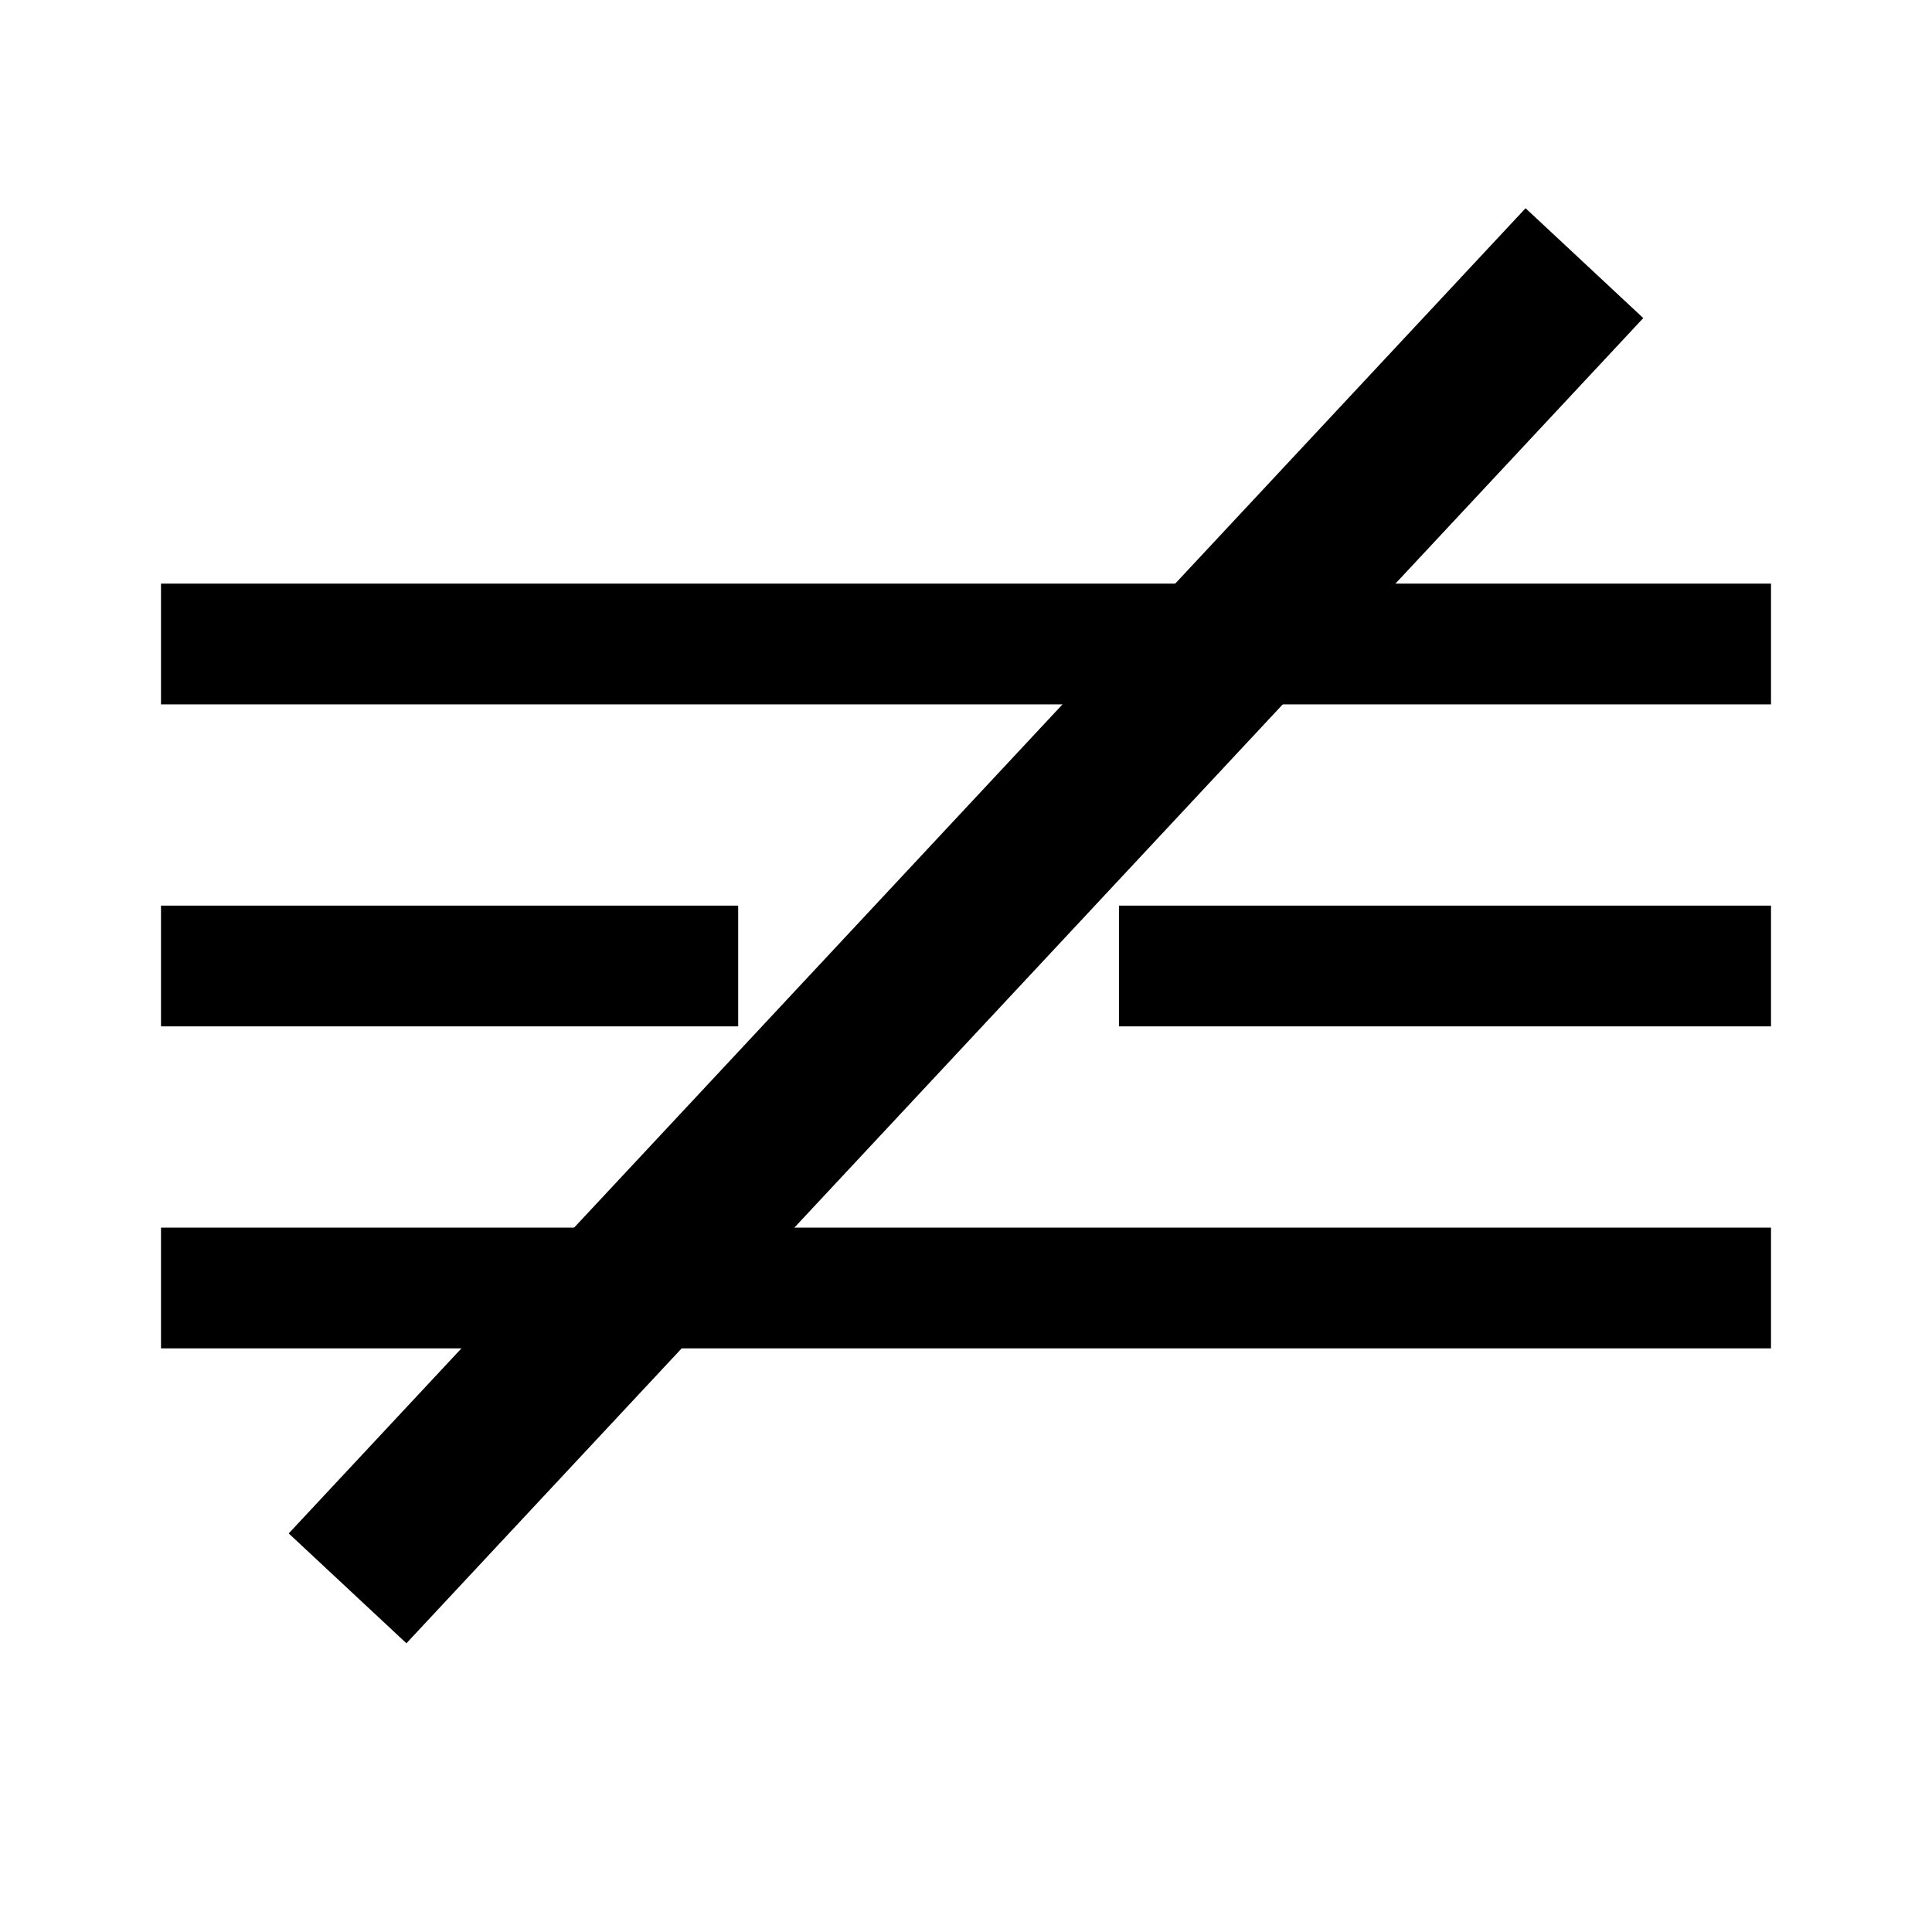
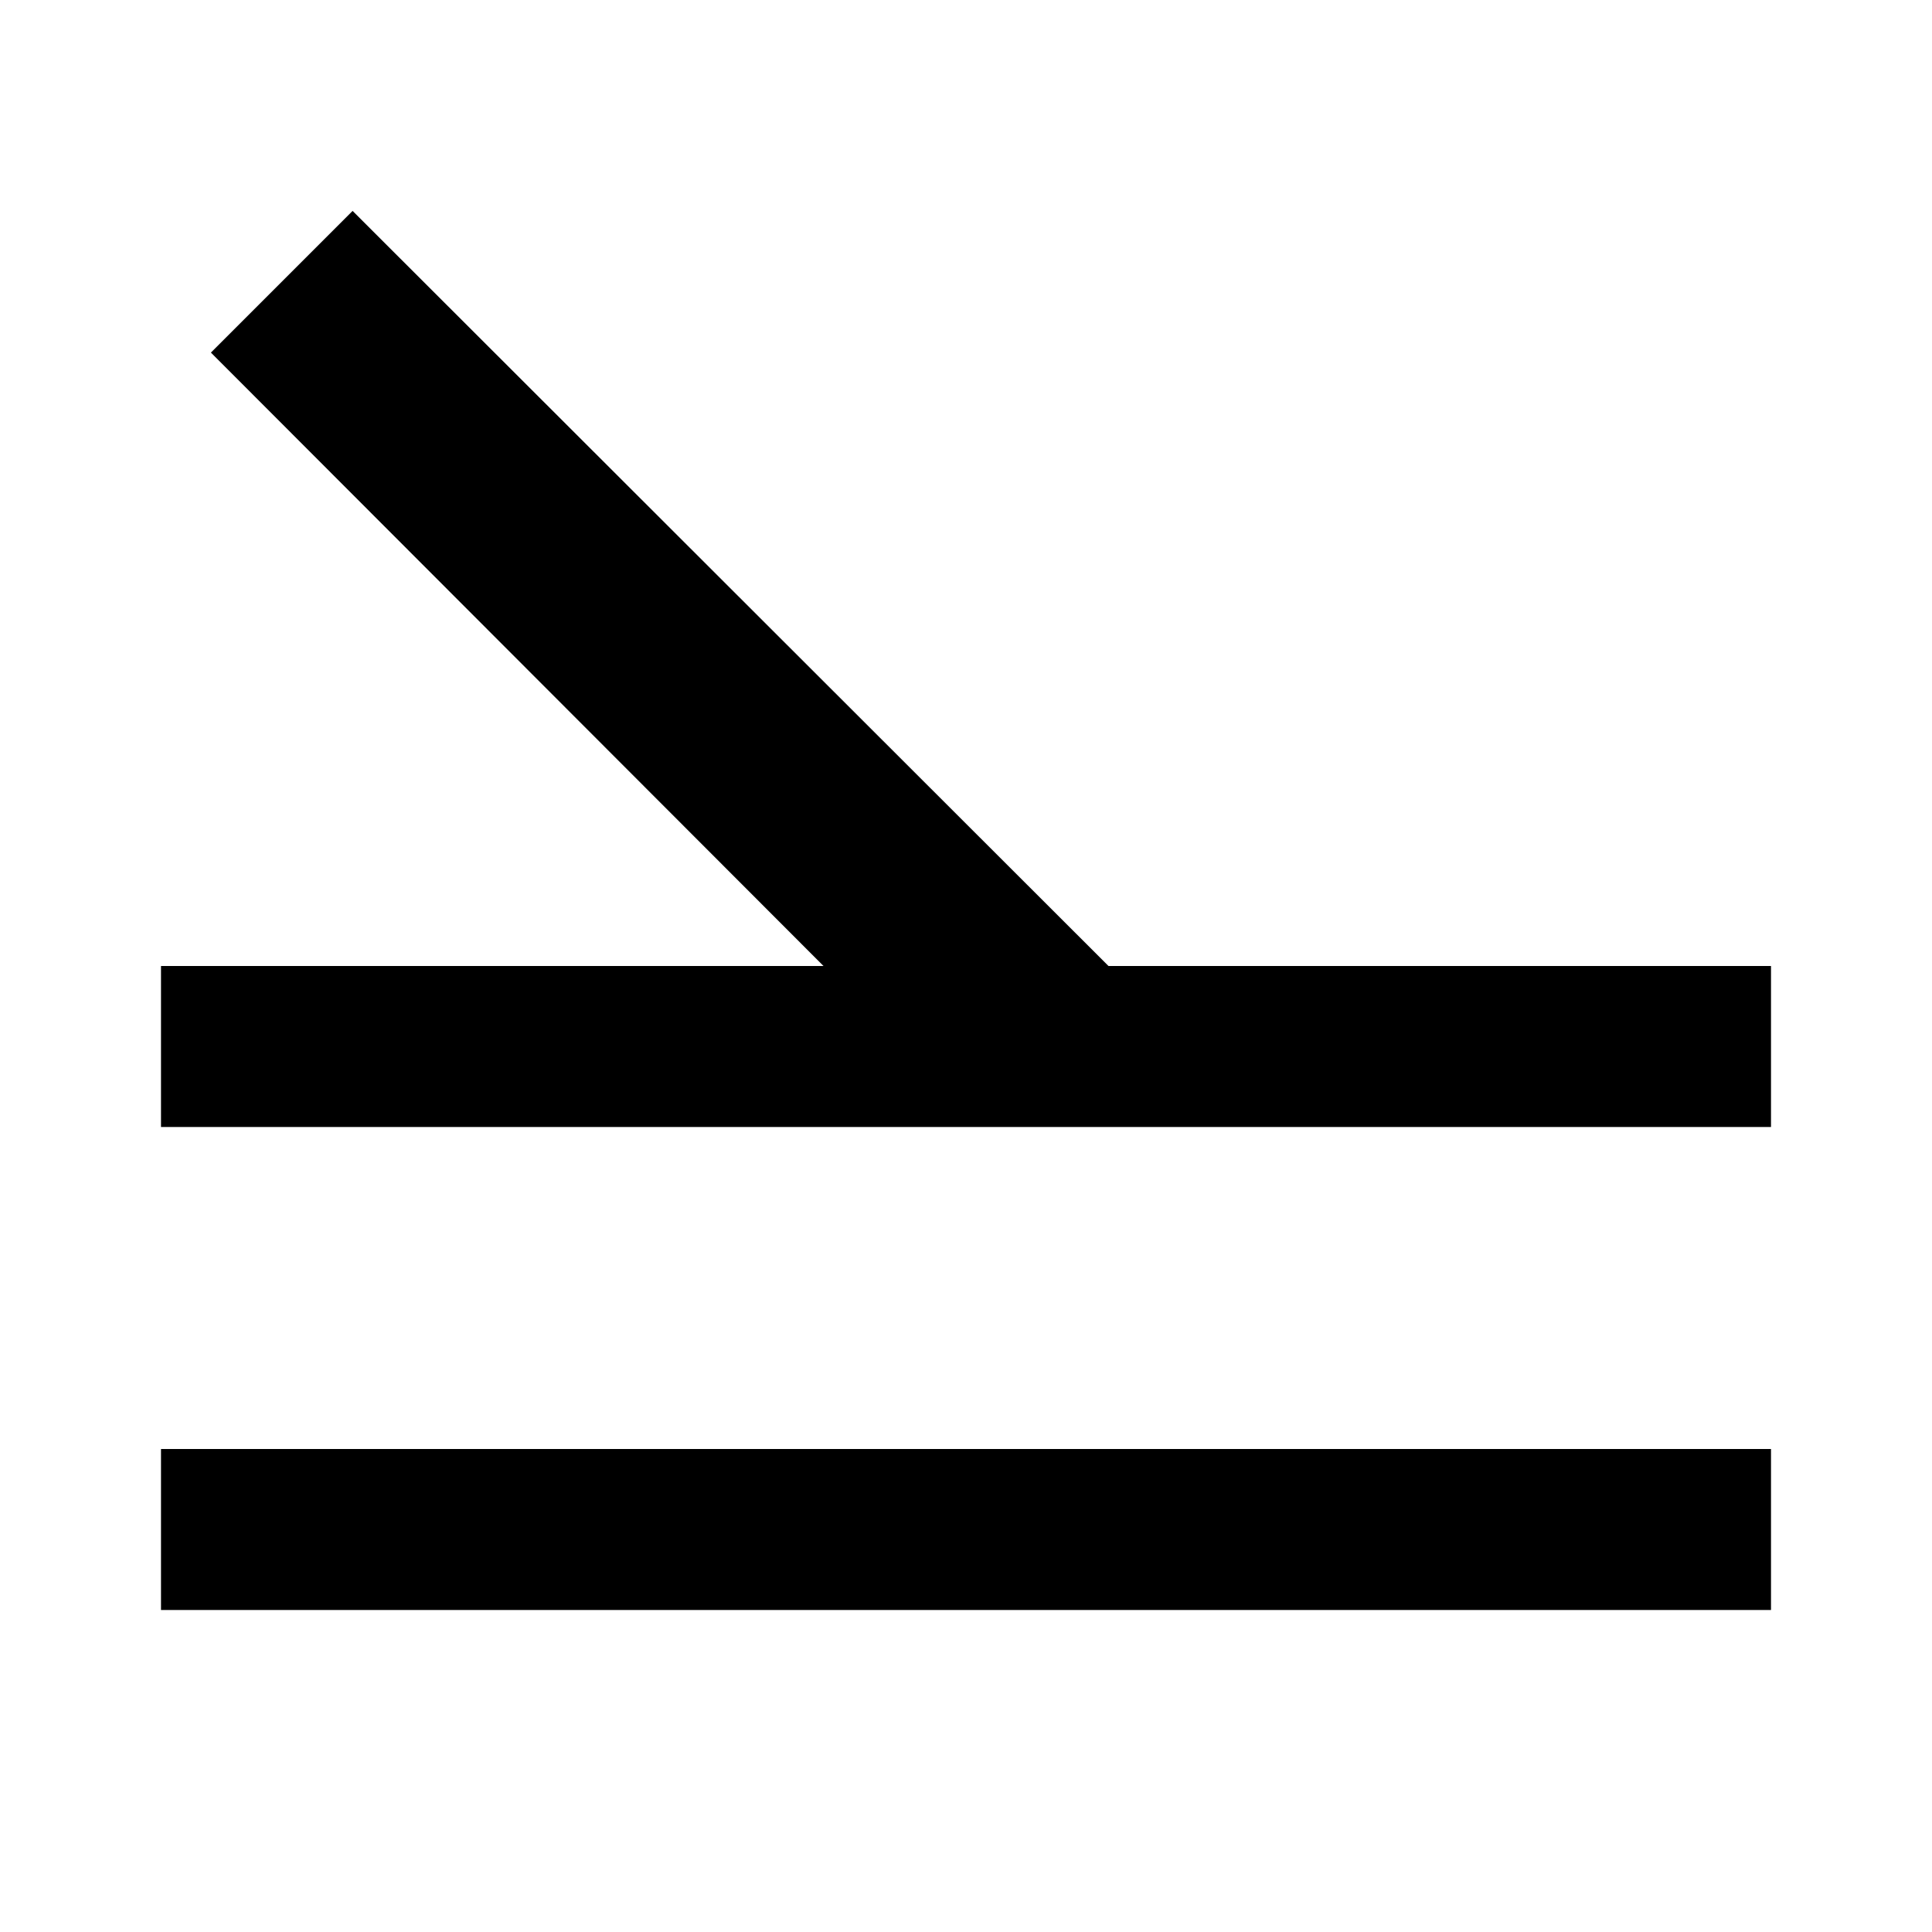
<svg xmlns="http://www.w3.org/2000/svg" viewBox="0 0 24 24" width="24" height="24" fill="none">
-   <path fill="currentColor" d="M2 7.25h20v1.5H2zM2 15.25h20v1.5H2zM2 11.25h7.17v1.5H2zM13.9 11.25H22v1.5h-8.1z" />
-   <path d="M5 19L19 4" stroke="currentColor" stroke-width="2" stroke-linecap="square" />
+   <path fill="currentColor" d="M2 12h20v2H2zM2 18h20v2H2zM4.38 2.62L2.62 4.38L10.23 12h3.54z" />
</svg>
